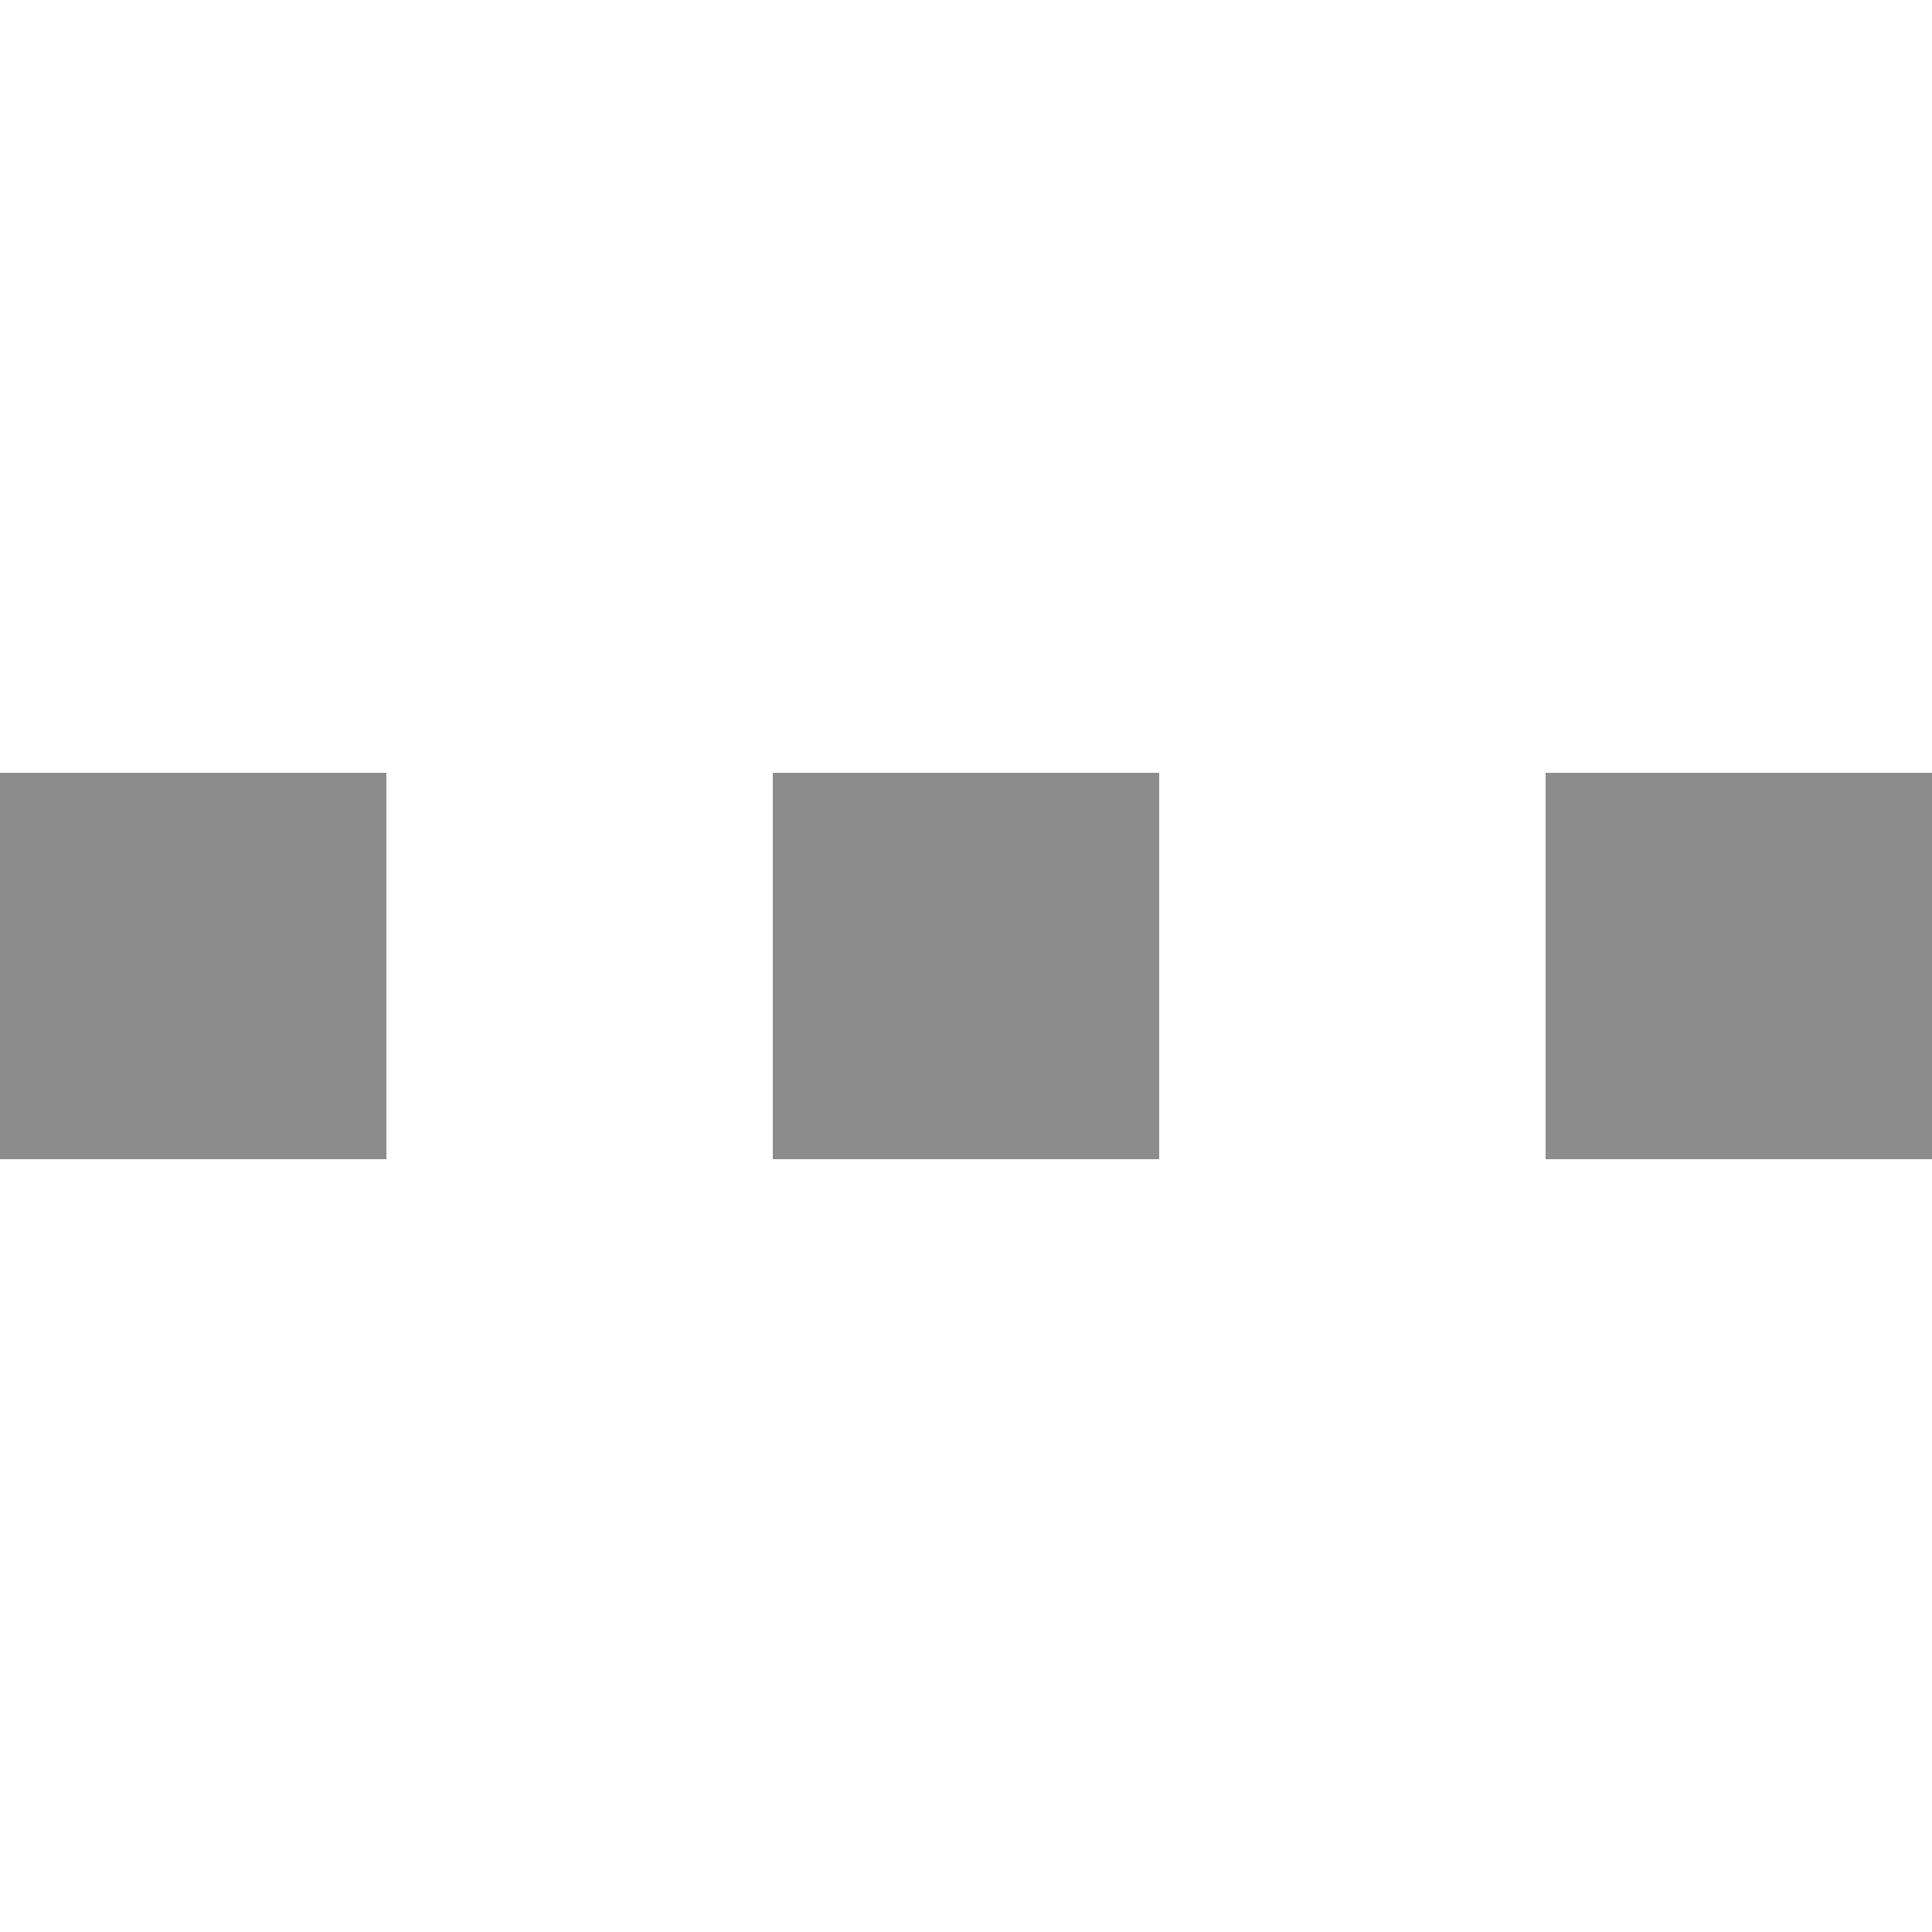
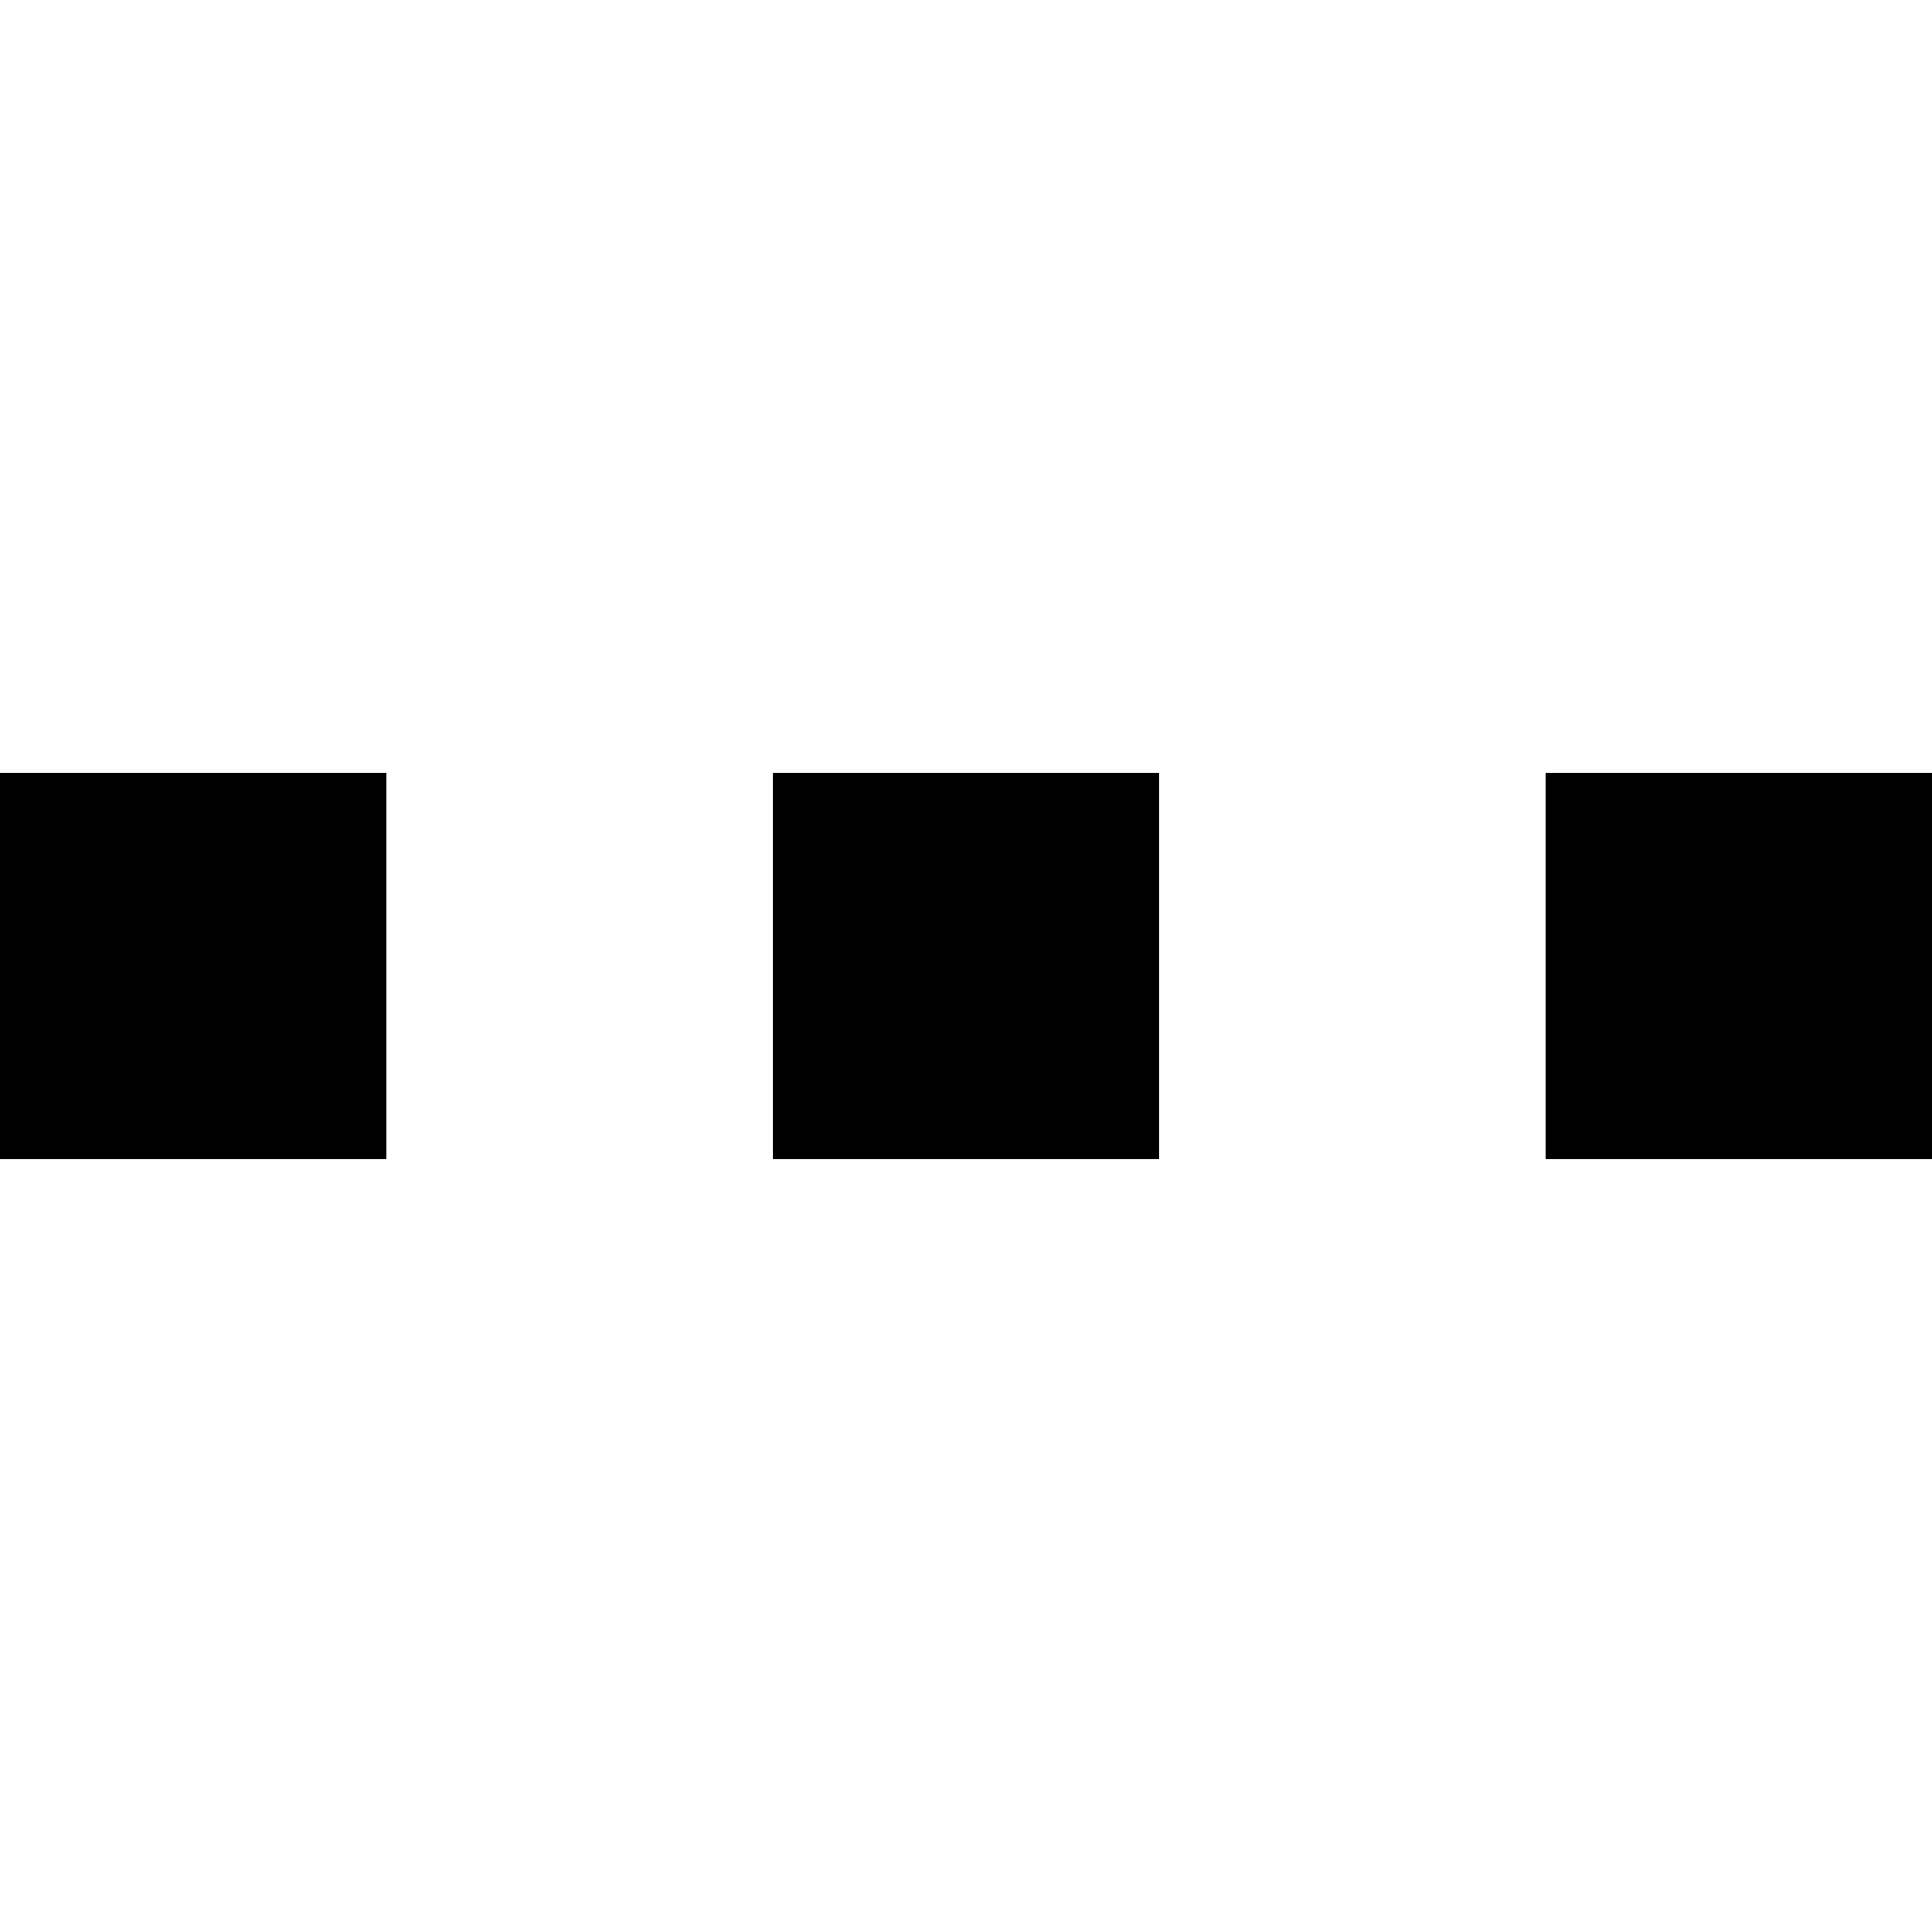
<svg xmlns="http://www.w3.org/2000/svg" width="15" height="15" viewBox="0 0 15 15" fill="none">
-   <rect x="6" y="6" width="3" height="3" fill="#8C8C8C" />
-   <rect x="12" y="6" width="3" height="3" fill="#8C8C8C" />
-   <rect y="6" width="3" height="3" fill="#8C8C8C" />
+   <rect x="6" y="6" width="3" height="3" fill="black" />
+   <rect x="12" y="6" width="3" height="3" fill="black" />
+   <rect y="6" width="3" height="3" fill="black" />
</svg>
